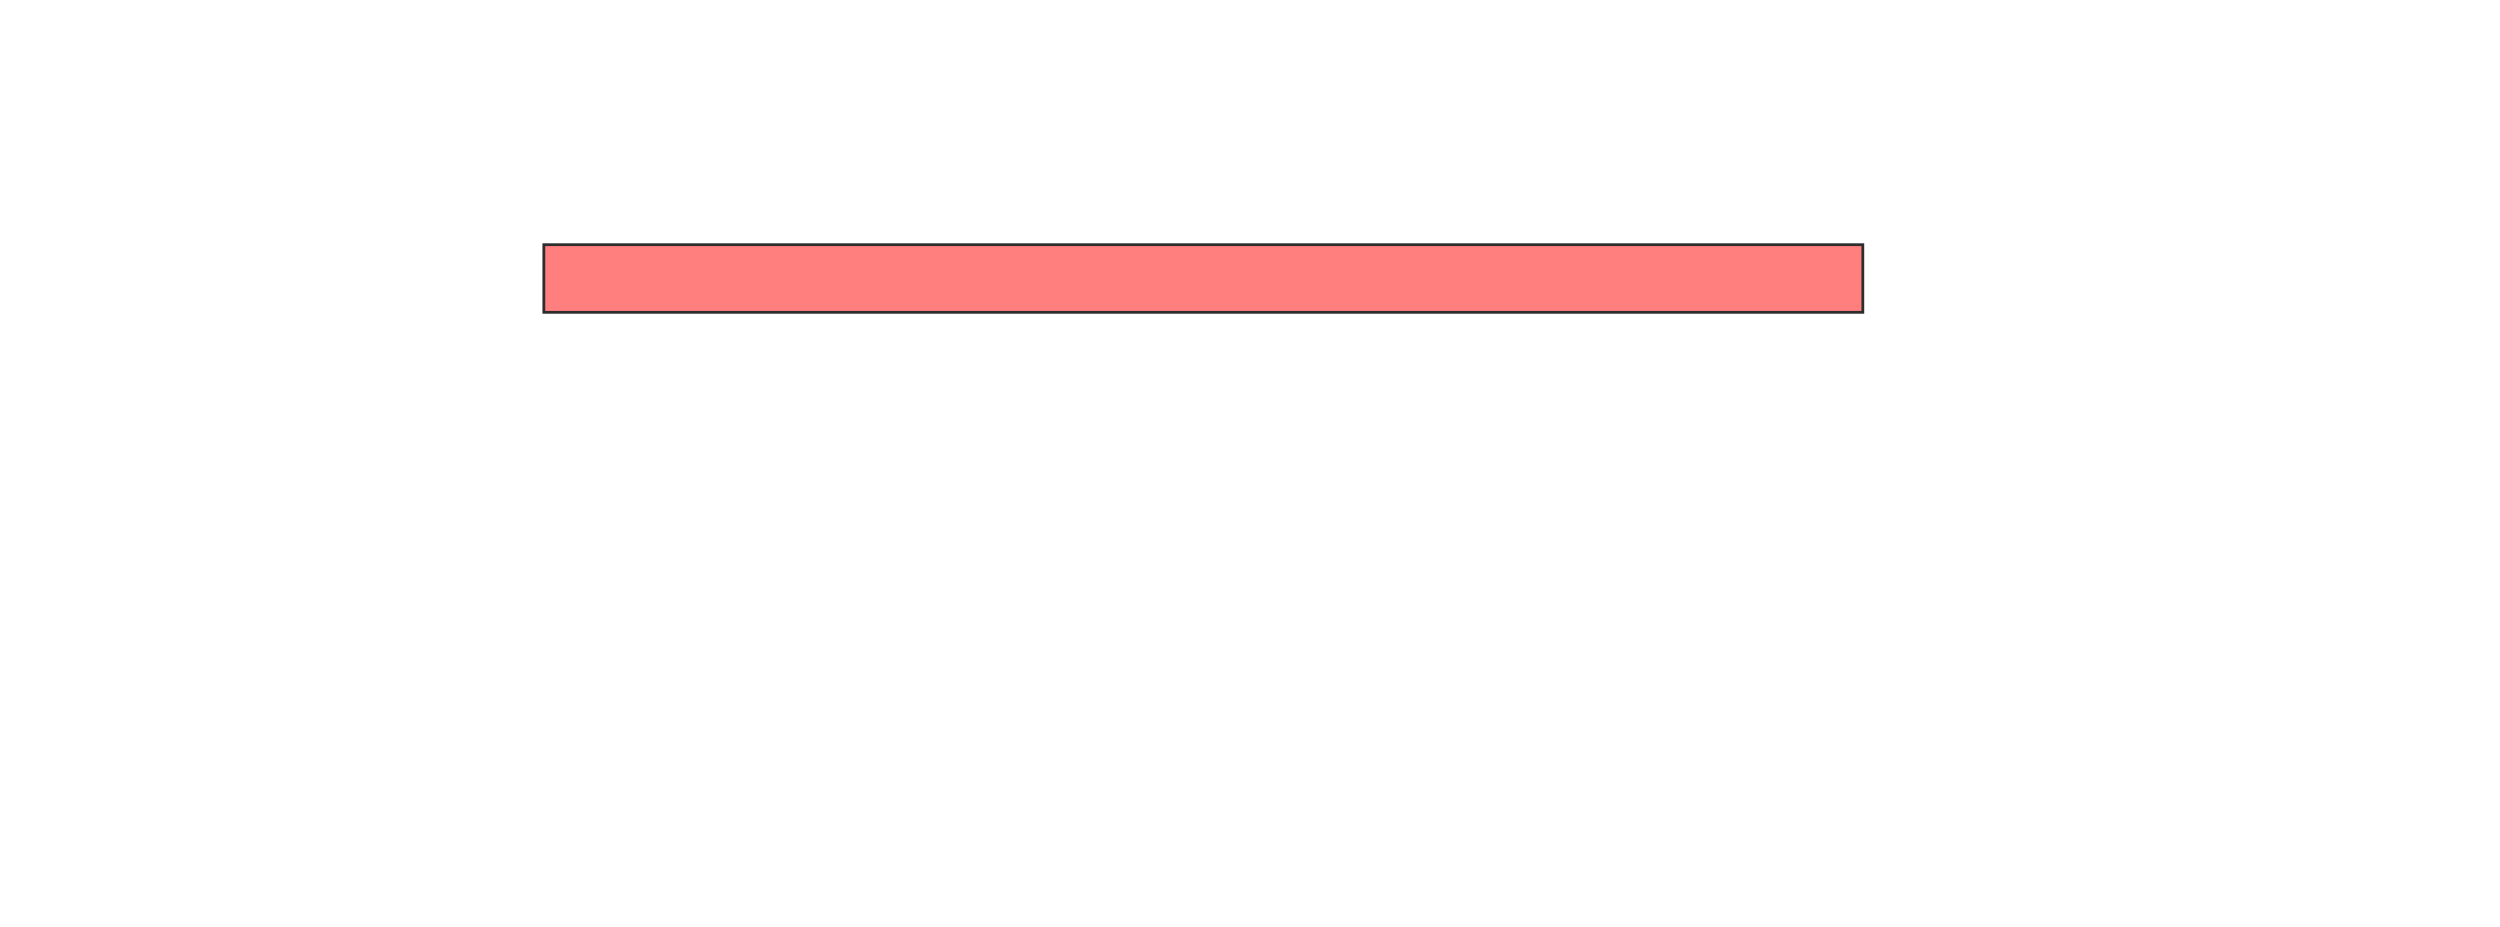
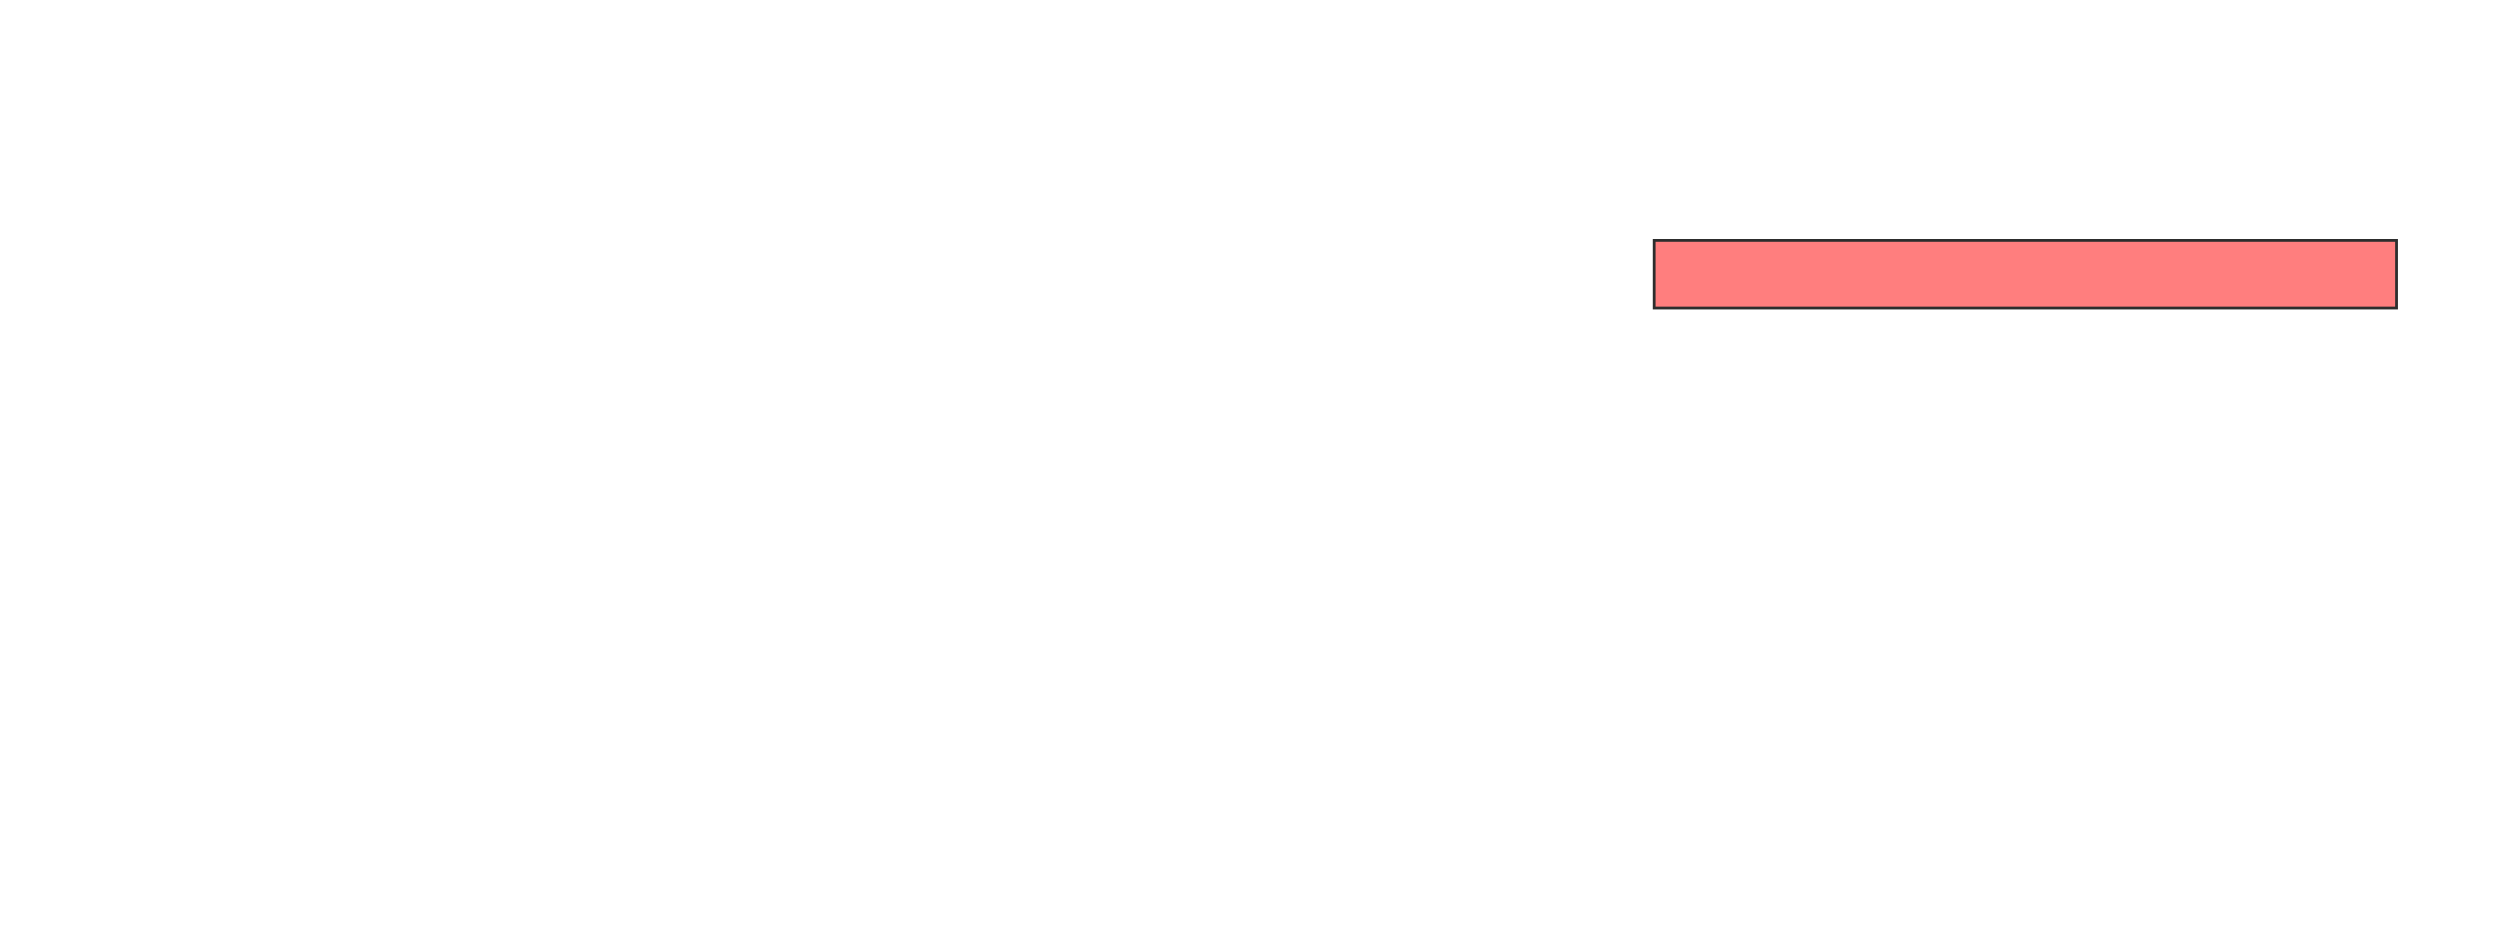
<svg xmlns="http://www.w3.org/2000/svg" width="896" height="332">
  <g>
  </g>
  <g>
-     <rect id="c7d1e2c9dc374f6d8caeb1901ce1147a-oa-1" height="24.242" width="472.727" y="87.697" x="194.909" stroke="#2D2D2D" fill="#FF7E7E" class="qshape" />
+     <rect stroke="#2D2D2D" fill="#FF7E7E" x="592.858" y="86.159" width="266.061" height="24.242" id="c7d1e2c9dc374f6d8caeb1901ce1147a-oa-1" class="qshape" />
  </g>
</svg>
